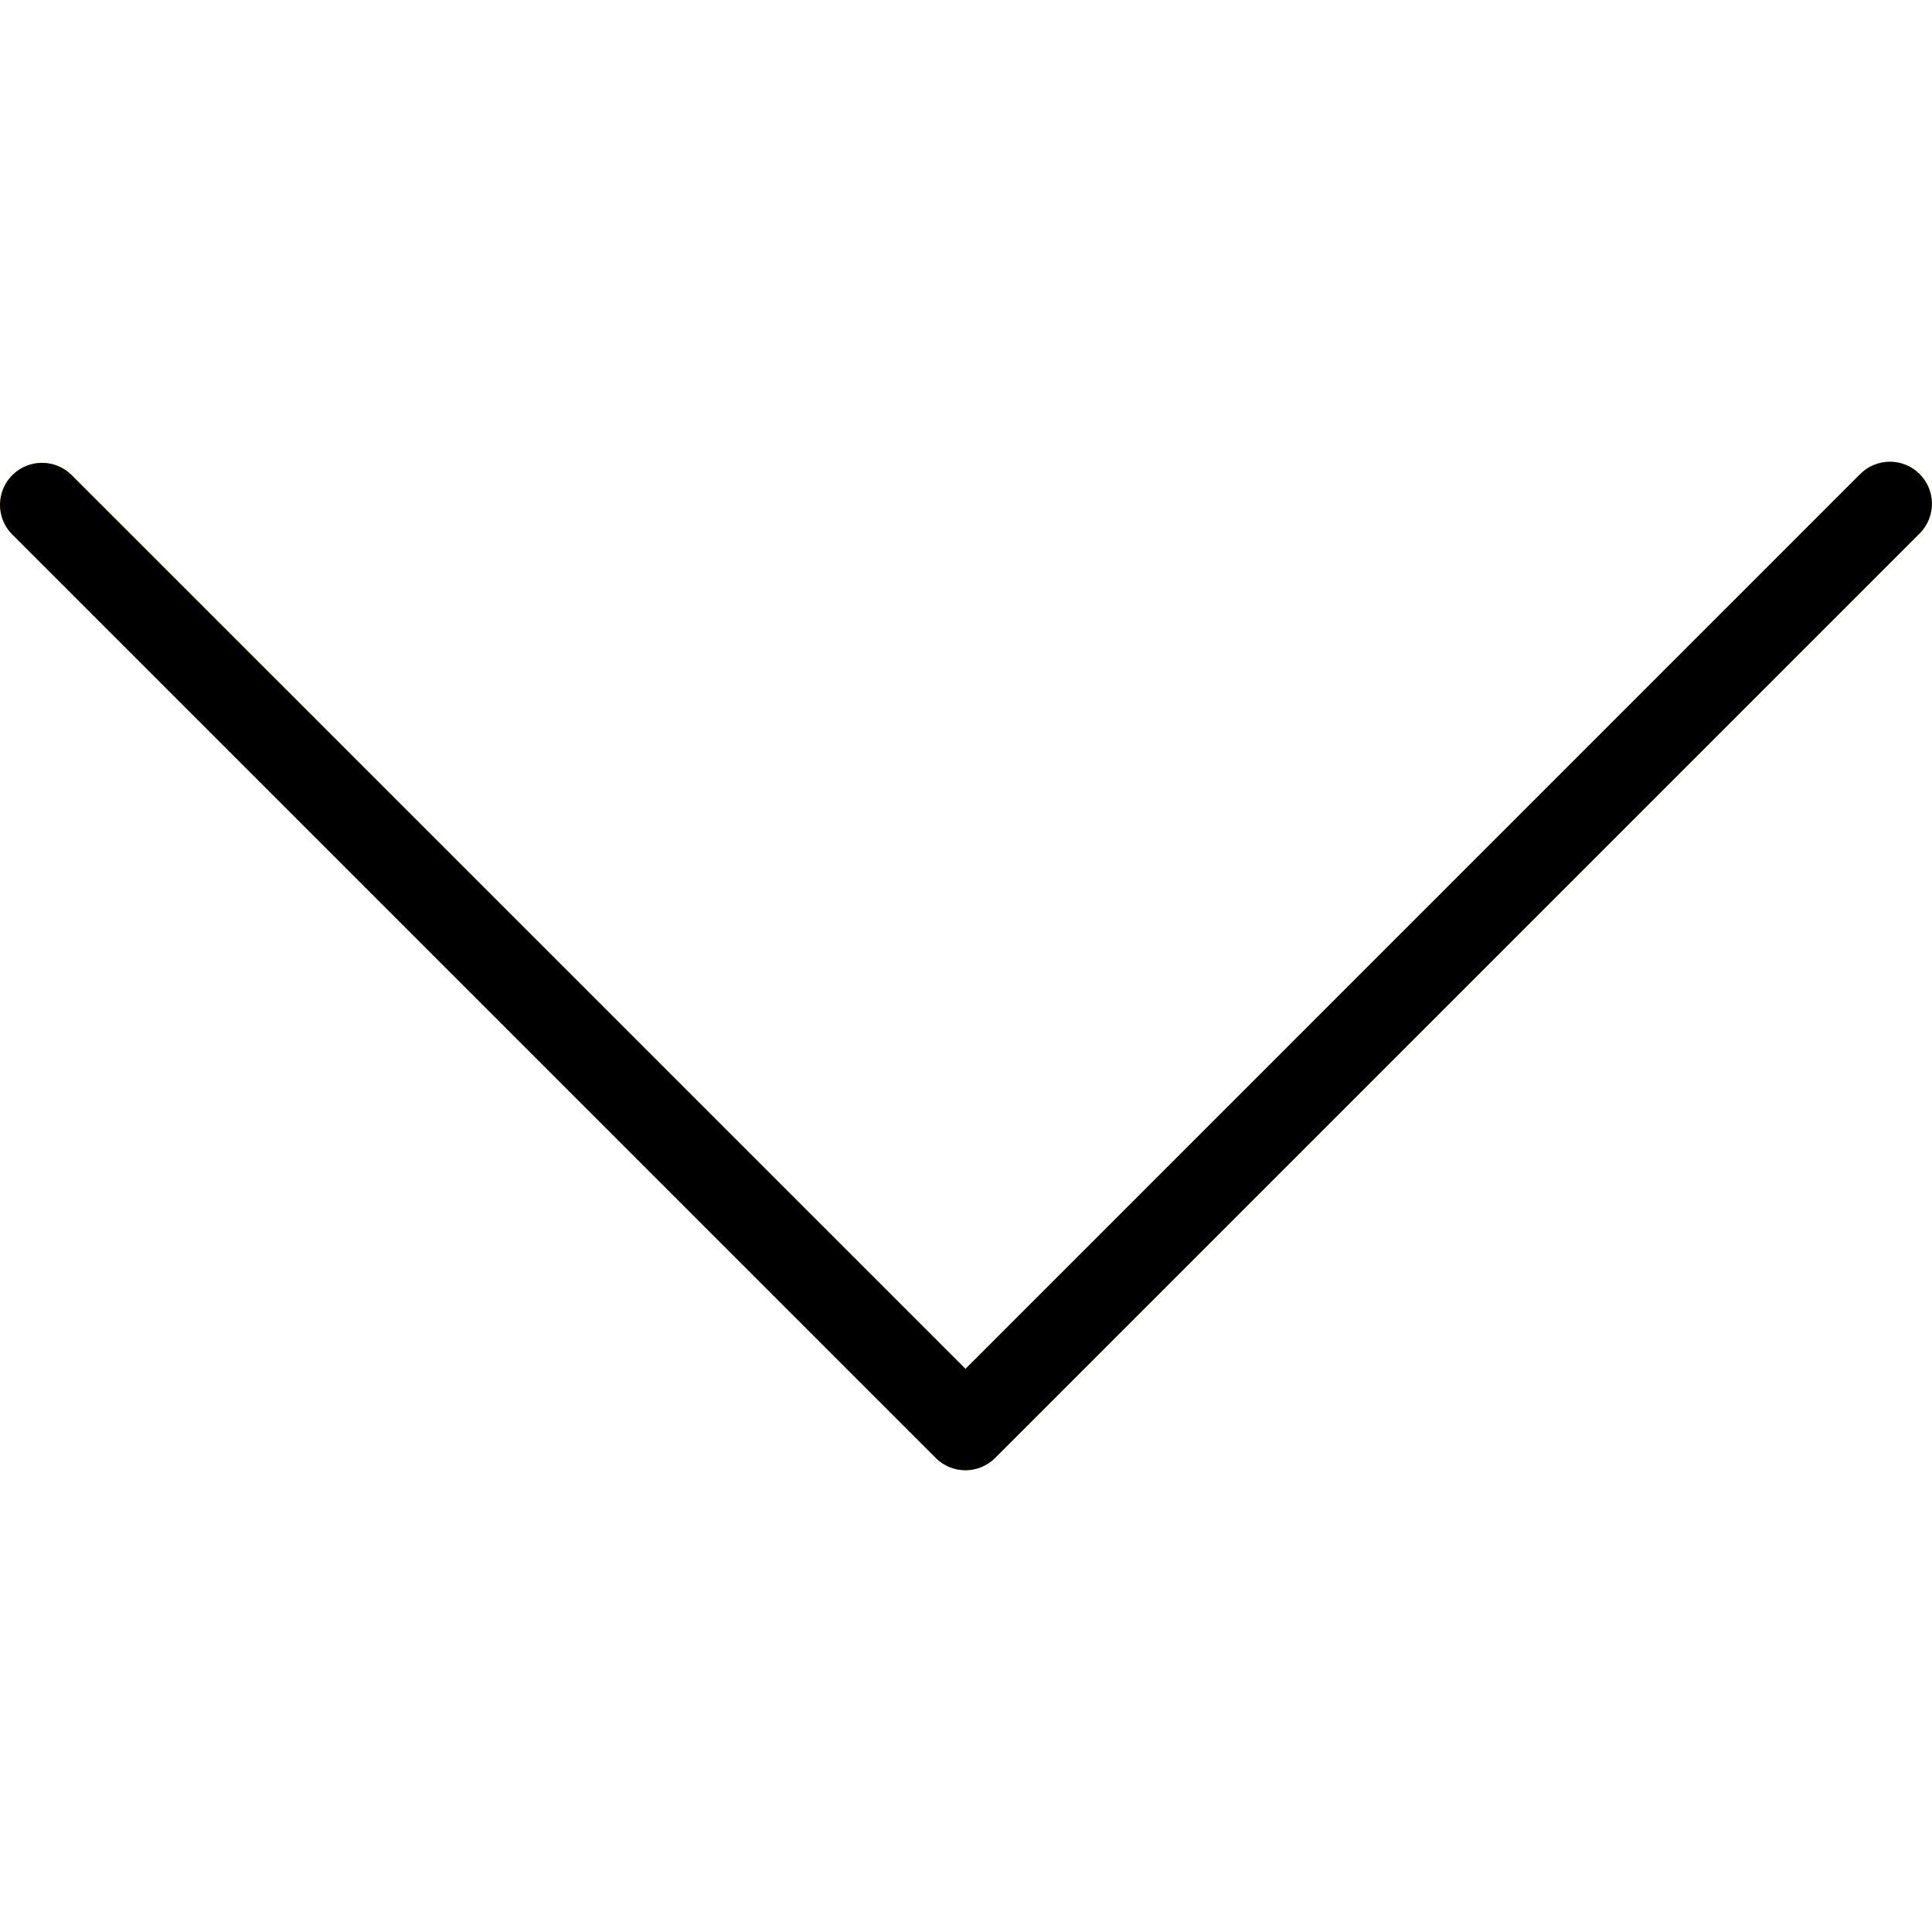
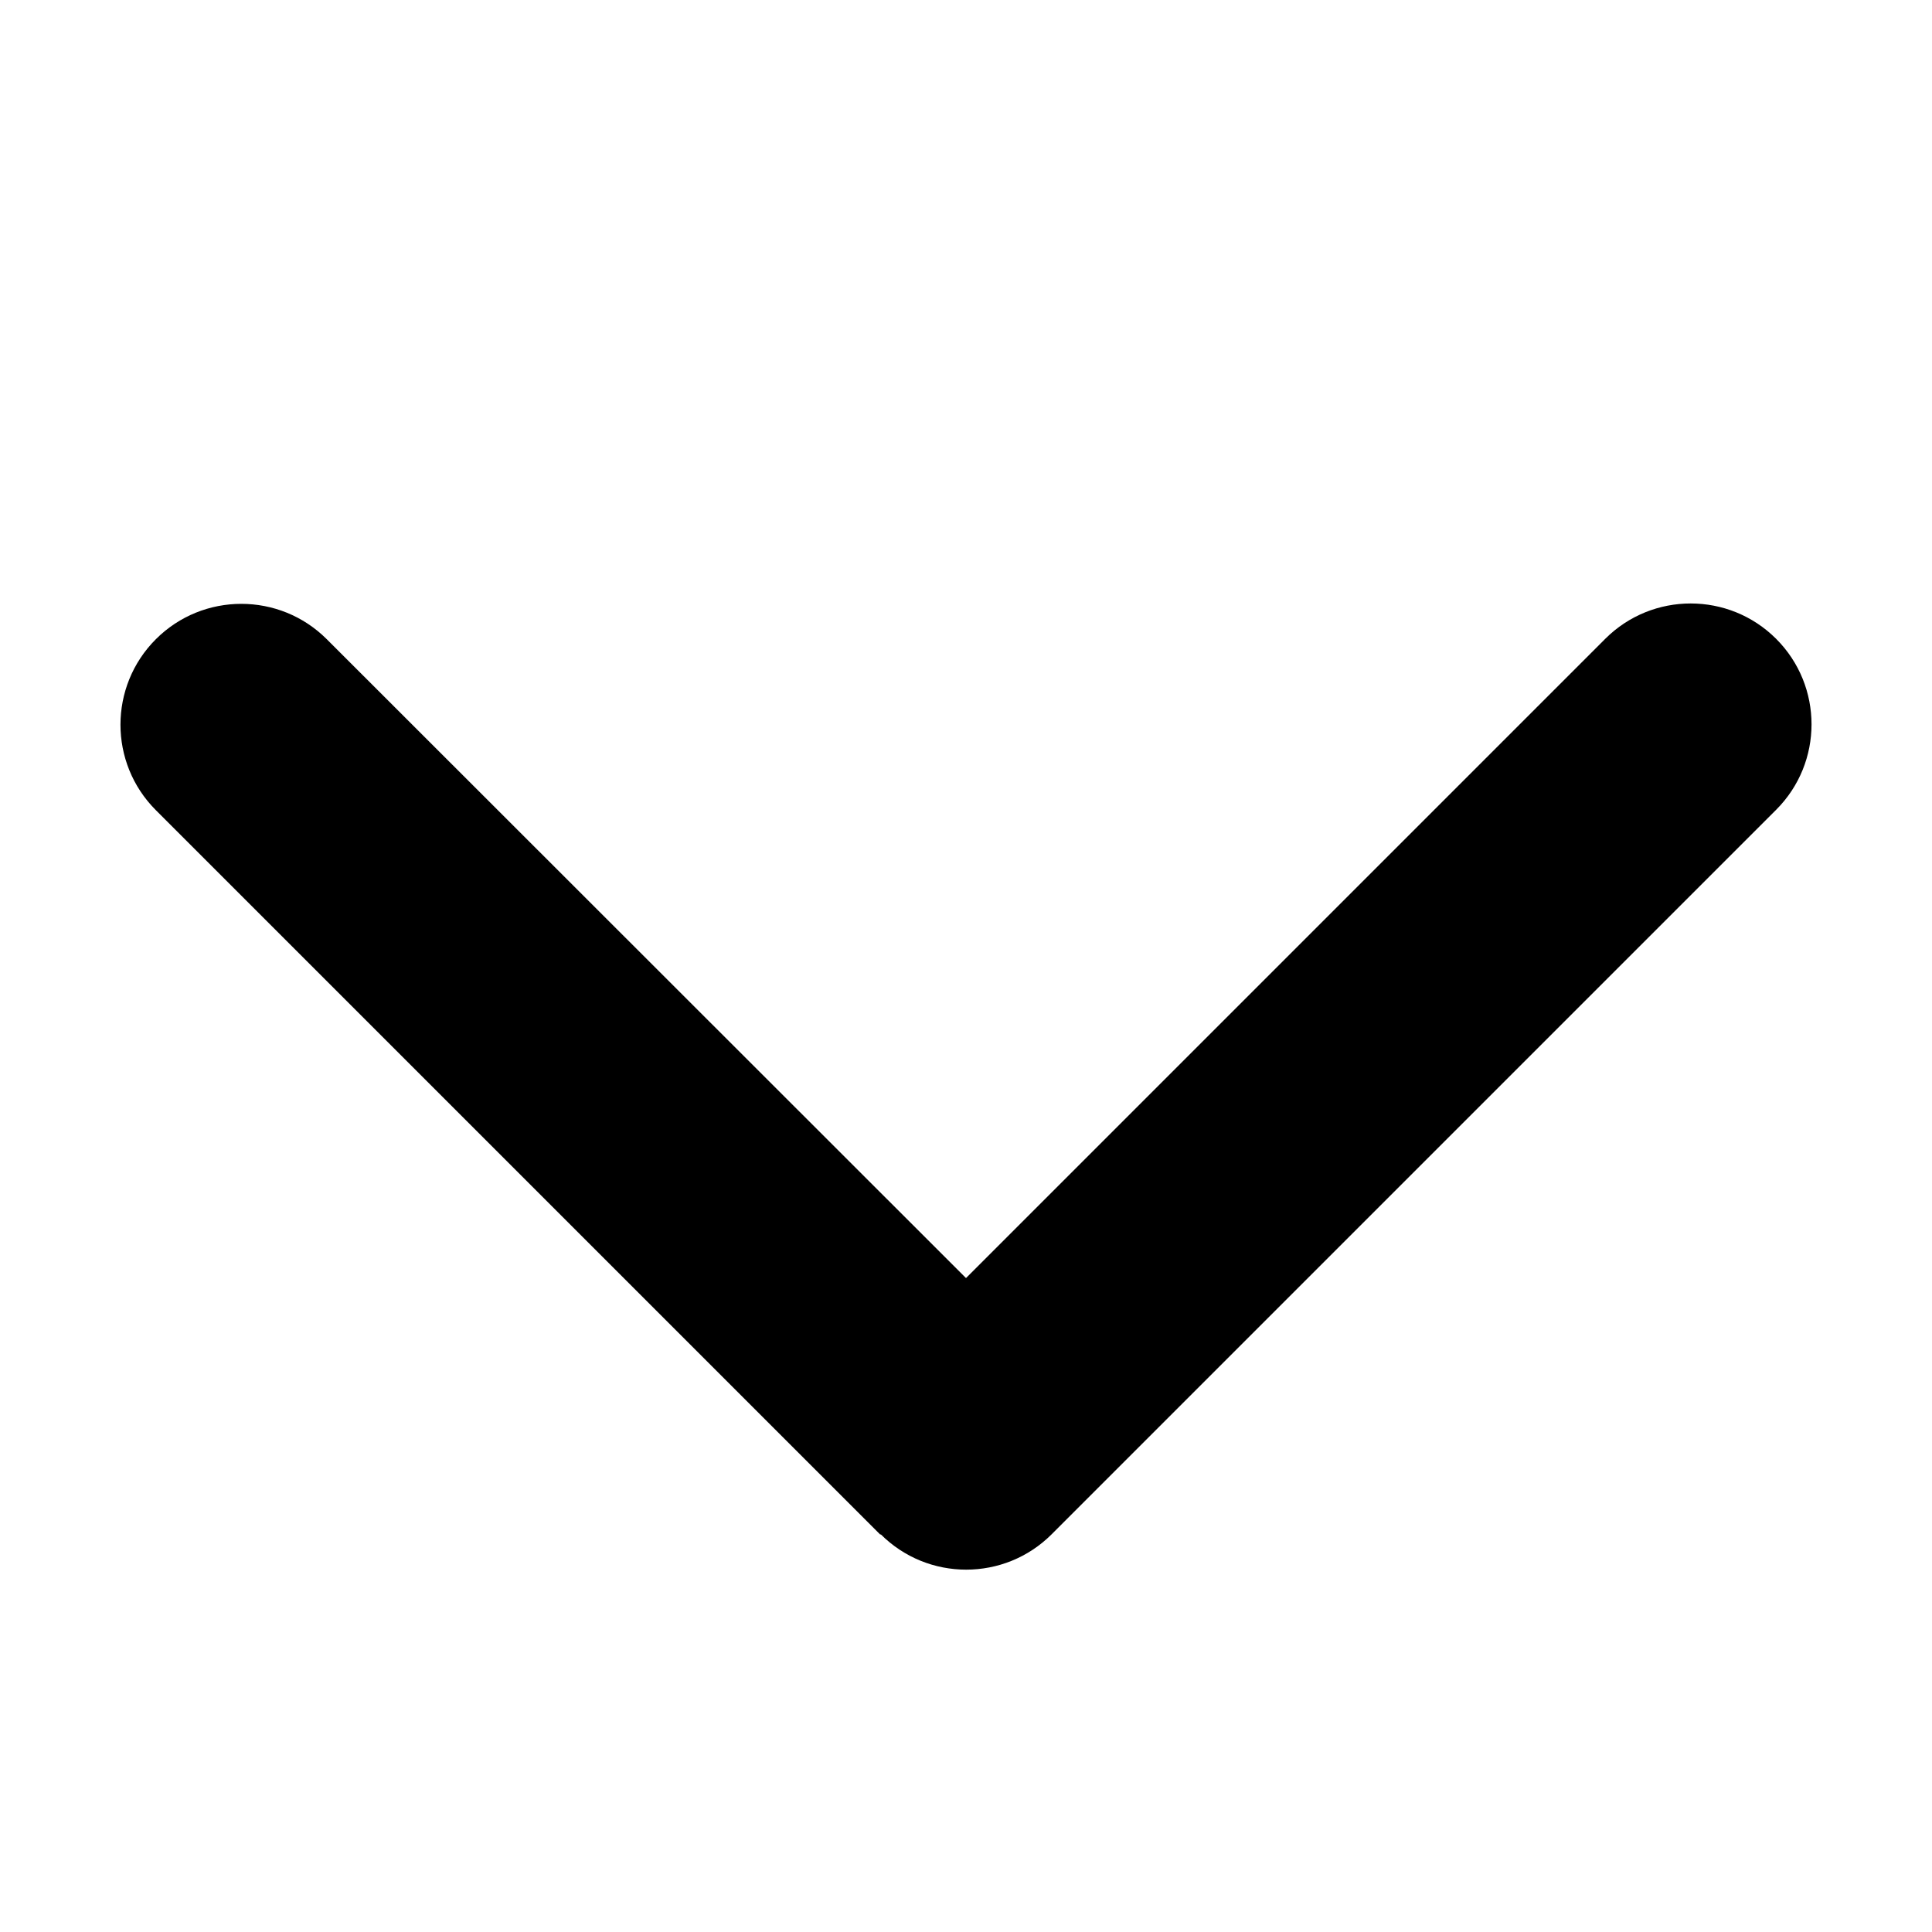
- <svg xmlns="http://www.w3.org/2000/svg" version="1.1" id="Capa_1" x="0px" y="0px" viewBox="0 0 490.688 490.688" style="enable-background:new 0 0 490.688 490.688;" xml:space="preserve">
-   <path style="fill:#FFC107;" d="M472.328,120.529L245.213,347.665L18.098,120.529c-4.237-4.093-10.99-3.975-15.083,0.262  c-3.992,4.134-3.992,10.687,0,14.82l234.667,234.667c4.165,4.164,10.917,4.164,15.083,0l234.667-234.667  c4.237-4.093,4.354-10.845,0.262-15.083c-4.093-4.237-10.845-4.354-15.083-0.262c-0.089,0.086-0.176,0.173-0.262,0.262  L472.328,120.529z" />
-   <path d="M245.213,373.415c-2.831,0.005-5.548-1.115-7.552-3.115L2.994,135.633c-4.093-4.237-3.975-10.99,0.262-15.083  c4.134-3.992,10.687-3.992,14.82,0l227.136,227.115l227.115-227.136c4.093-4.237,10.845-4.354,15.083-0.262  c4.237,4.093,4.354,10.845,0.262,15.083c-0.086,0.089-0.173,0.176-0.262,0.262L252.744,370.279  C250.748,372.281,248.039,373.408,245.213,373.415z" />
+ <svg xmlns="http://www.w3.org/2000/svg" viewBox="0 0 512 512">
+   <path d="M233.4 406.6c12.5 12.5 32.8 12.5 45.3 0l192-192c12.5-12.5 12.5-32.8 0-45.3s-32.8-12.5-45.3 0L256 338.7 86.6 169.4c-12.5-12.5-32.8-12.5-45.3 0s-12.5 32.8 0 45.3l192 192z" />
</svg>
